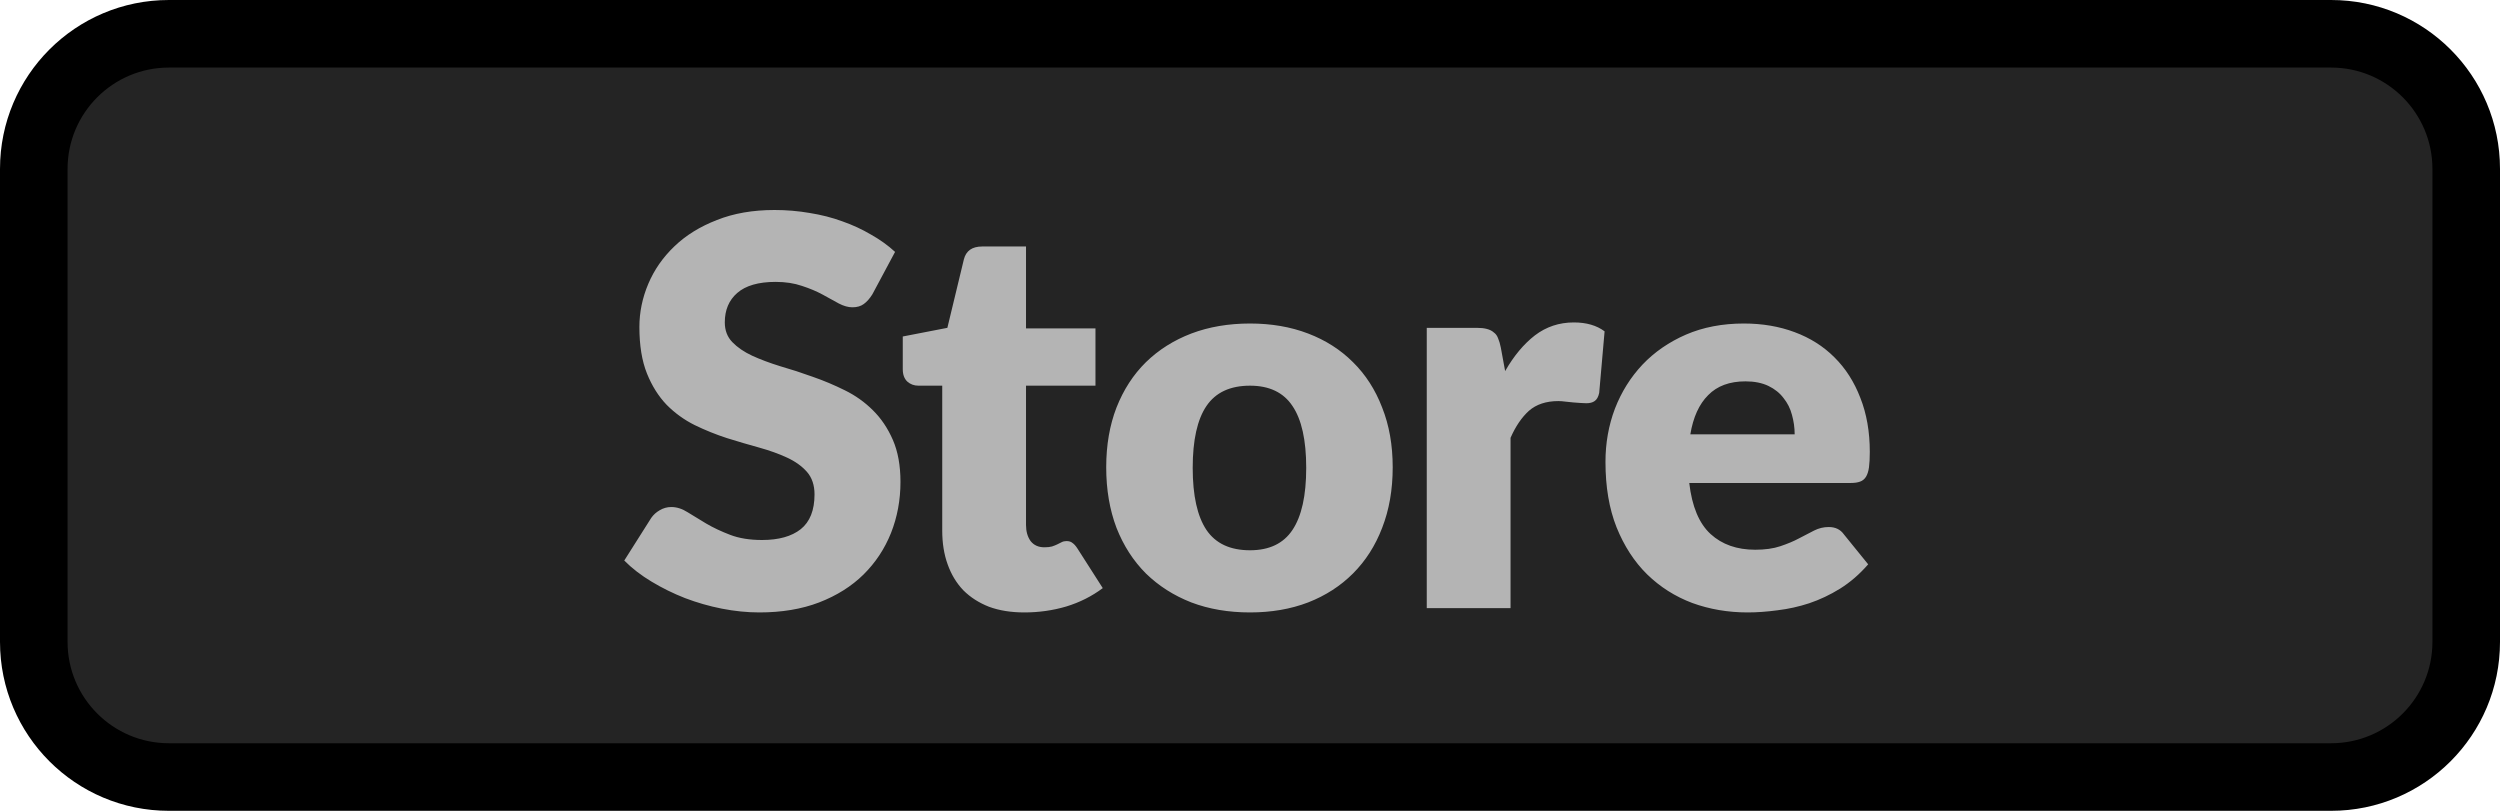
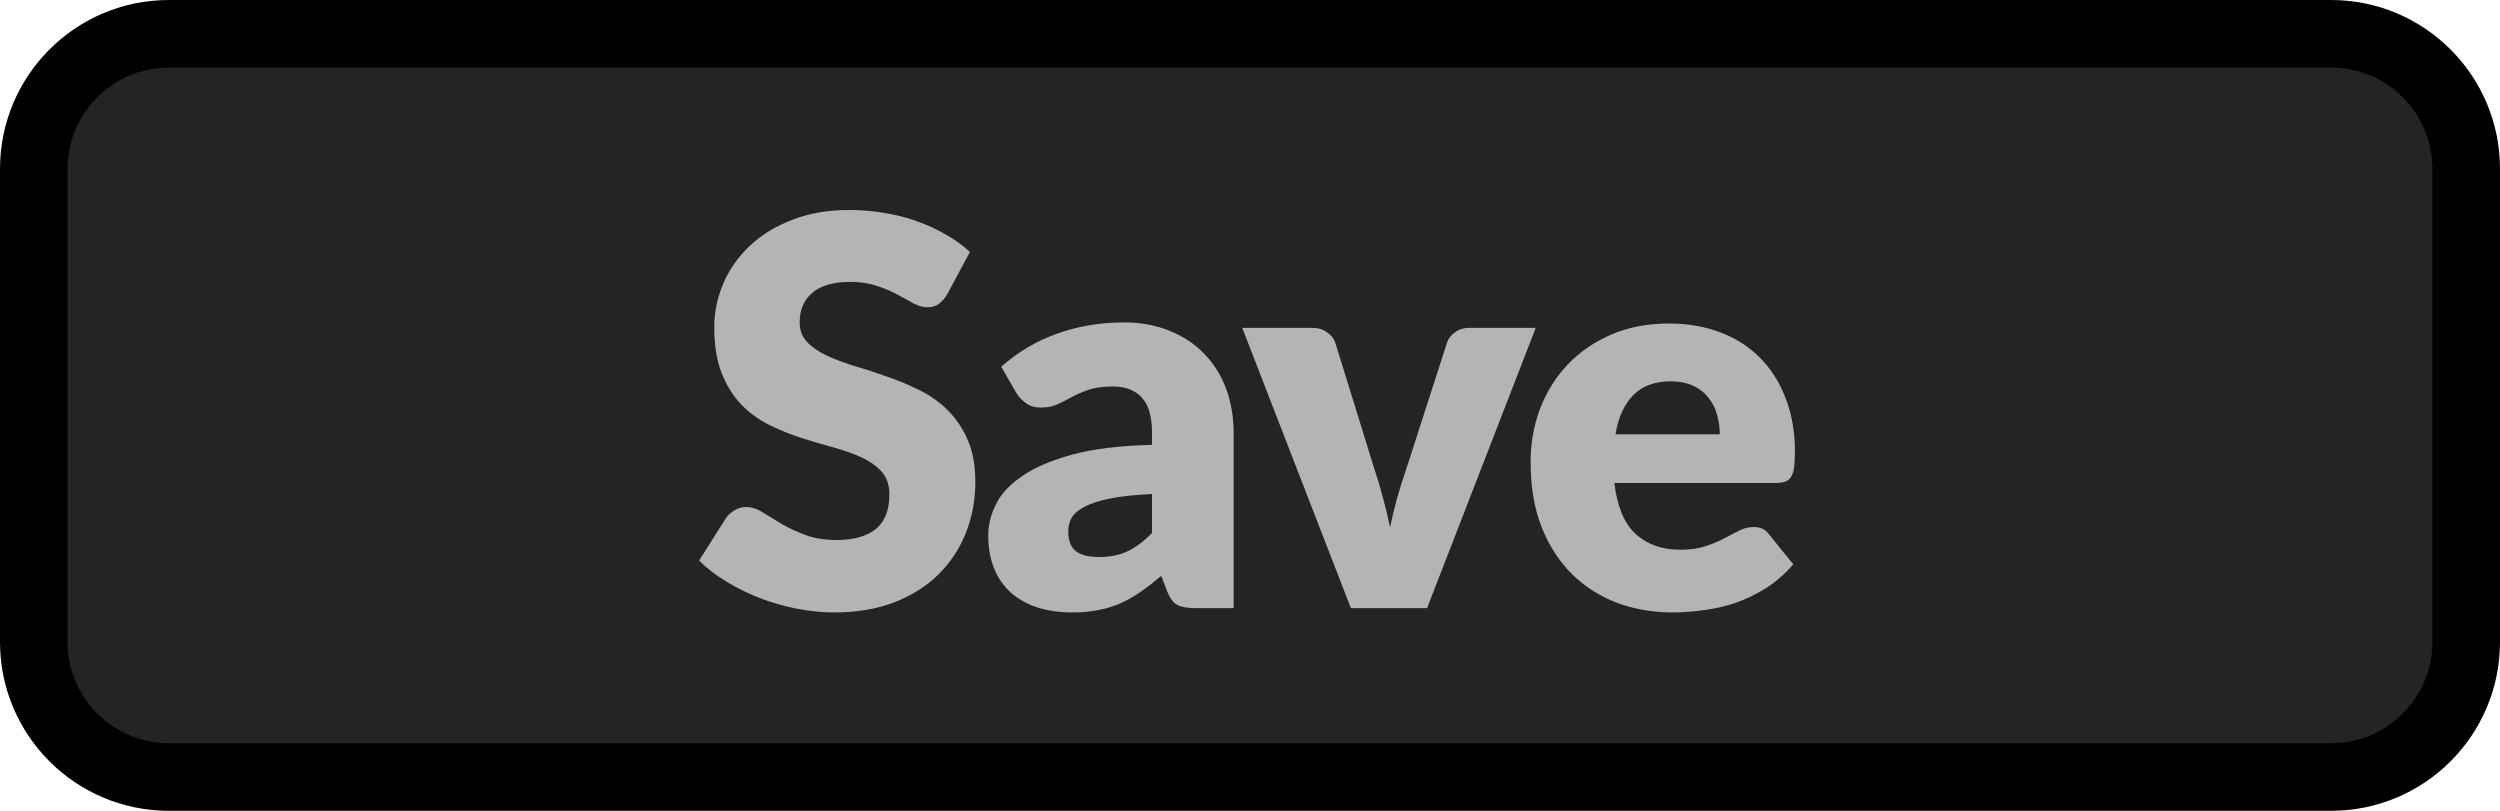
<svg xmlns="http://www.w3.org/2000/svg" width="37" height="12" viewBox="0 0 37 12" fill="none">
  <path d="M0.5 2.5C0.5 1.395 1.395 0.5 2.5 0.5H34.5C35.605 0.5 36.5 1.395 36.5 2.5V9.5C36.5 10.605 35.605 11.5 34.5 11.5H2.5C1.395 11.5 0.5 10.605 0.5 9.5V2.5Z" fill="#242424" />
-   <path d="M12.911 4.356C12.871 4.42 12.828 4.468 12.783 4.5C12.74 4.532 12.684 4.548 12.615 4.548C12.553 4.548 12.487 4.529 12.415 4.492C12.345 4.452 12.265 4.408 12.175 4.36C12.087 4.312 11.985 4.269 11.871 4.232C11.756 4.192 11.625 4.172 11.479 4.172C11.225 4.172 11.036 4.227 10.911 4.336C10.788 4.443 10.727 4.588 10.727 4.772C10.727 4.889 10.764 4.987 10.839 5.064C10.913 5.141 11.011 5.208 11.131 5.264C11.253 5.32 11.392 5.372 11.547 5.42C11.704 5.465 11.864 5.517 12.027 5.576C12.189 5.632 12.348 5.699 12.503 5.776C12.66 5.853 12.799 5.952 12.919 6.072C13.041 6.192 13.14 6.339 13.215 6.512C13.289 6.683 13.327 6.889 13.327 7.132C13.327 7.401 13.28 7.653 13.187 7.888C13.093 8.123 12.957 8.328 12.779 8.504C12.603 8.677 12.384 8.815 12.123 8.916C11.864 9.015 11.569 9.064 11.239 9.064C11.057 9.064 10.872 9.045 10.683 9.008C10.496 8.971 10.315 8.919 10.139 8.852C9.963 8.783 9.797 8.701 9.643 8.608C9.488 8.515 9.353 8.411 9.239 8.296L9.639 7.664C9.671 7.619 9.712 7.581 9.763 7.552C9.816 7.52 9.873 7.504 9.935 7.504C10.015 7.504 10.095 7.529 10.175 7.58C10.257 7.631 10.349 7.687 10.451 7.748C10.555 7.809 10.673 7.865 10.807 7.916C10.94 7.967 11.097 7.992 11.279 7.992C11.524 7.992 11.715 7.939 11.851 7.832C11.987 7.723 12.055 7.551 12.055 7.316C12.055 7.18 12.017 7.069 11.943 6.984C11.868 6.899 11.769 6.828 11.647 6.772C11.527 6.716 11.389 6.667 11.235 6.624C11.08 6.581 10.921 6.535 10.759 6.484C10.596 6.431 10.437 6.367 10.283 6.292C10.128 6.215 9.989 6.115 9.867 5.992C9.747 5.867 9.649 5.712 9.575 5.528C9.5 5.341 9.463 5.112 9.463 4.84C9.463 4.621 9.507 4.408 9.595 4.2C9.683 3.992 9.812 3.807 9.983 3.644C10.153 3.481 10.363 3.352 10.611 3.256C10.859 3.157 11.143 3.108 11.463 3.108C11.641 3.108 11.815 3.123 11.983 3.152C12.153 3.179 12.315 3.22 12.467 3.276C12.619 3.329 12.76 3.395 12.891 3.472C13.024 3.547 13.143 3.632 13.247 3.728L12.911 4.356ZM15.161 9.064C14.963 9.064 14.789 9.036 14.637 8.98C14.487 8.921 14.361 8.84 14.257 8.736C14.155 8.629 14.078 8.501 14.025 8.352C13.971 8.203 13.945 8.036 13.945 7.852V5.708H13.593C13.529 5.708 13.474 5.688 13.429 5.648C13.383 5.605 13.361 5.544 13.361 5.464V4.98L14.021 4.852L14.265 3.84C14.297 3.712 14.387 3.648 14.537 3.648H15.185V4.86H16.213V5.708H15.185V7.768C15.185 7.864 15.207 7.944 15.253 8.008C15.301 8.069 15.369 8.1 15.457 8.1C15.502 8.1 15.539 8.096 15.569 8.088C15.601 8.077 15.627 8.067 15.649 8.056C15.673 8.043 15.694 8.032 15.713 8.024C15.734 8.013 15.758 8.008 15.785 8.008C15.822 8.008 15.851 8.017 15.873 8.036C15.897 8.052 15.921 8.079 15.945 8.116L16.321 8.704C16.161 8.824 15.981 8.915 15.781 8.976C15.581 9.035 15.374 9.064 15.161 9.064ZM18.5 4.788C18.815 4.788 19.101 4.837 19.36 4.936C19.619 5.035 19.84 5.176 20.024 5.36C20.211 5.544 20.355 5.768 20.456 6.032C20.56 6.293 20.612 6.588 20.612 6.916C20.612 7.247 20.56 7.545 20.456 7.812C20.355 8.076 20.211 8.301 20.024 8.488C19.84 8.672 19.619 8.815 19.36 8.916C19.101 9.015 18.815 9.064 18.5 9.064C18.183 9.064 17.893 9.015 17.632 8.916C17.373 8.815 17.149 8.672 16.96 8.488C16.773 8.301 16.628 8.076 16.524 7.812C16.423 7.545 16.372 7.247 16.372 6.916C16.372 6.588 16.423 6.293 16.524 6.032C16.628 5.768 16.773 5.544 16.96 5.36C17.149 5.176 17.373 5.035 17.632 4.936C17.893 4.837 18.183 4.788 18.5 4.788ZM18.5 8.144C18.785 8.144 18.995 8.044 19.128 7.844C19.264 7.641 19.332 7.335 19.332 6.924C19.332 6.513 19.264 6.208 19.128 6.008C18.995 5.808 18.785 5.708 18.5 5.708C18.207 5.708 17.992 5.808 17.856 6.008C17.72 6.208 17.652 6.513 17.652 6.924C17.652 7.335 17.72 7.641 17.856 7.844C17.992 8.044 18.207 8.144 18.5 8.144ZM22.276 5.492C22.404 5.268 22.551 5.092 22.716 4.964C22.884 4.836 23.076 4.772 23.292 4.772C23.479 4.772 23.631 4.816 23.748 4.904L23.668 5.816C23.655 5.875 23.632 5.915 23.6 5.936C23.571 5.957 23.53 5.968 23.476 5.968C23.455 5.968 23.427 5.967 23.392 5.964C23.358 5.961 23.322 5.959 23.284 5.956C23.247 5.951 23.208 5.947 23.168 5.944C23.131 5.939 23.096 5.936 23.064 5.936C22.883 5.936 22.738 5.984 22.628 6.08C22.522 6.176 22.431 6.309 22.356 6.48V9H21.116V4.852H21.852C21.914 4.852 21.964 4.857 22.004 4.868C22.047 4.879 22.082 4.896 22.108 4.92C22.138 4.941 22.159 4.971 22.172 5.008C22.188 5.045 22.202 5.091 22.212 5.144L22.276 5.492ZM26.561 6.428C26.561 6.329 26.547 6.233 26.521 6.14C26.497 6.047 26.455 5.964 26.397 5.892C26.341 5.817 26.266 5.757 26.173 5.712C26.079 5.667 25.966 5.644 25.833 5.644C25.598 5.644 25.414 5.712 25.281 5.848C25.147 5.981 25.059 6.175 25.017 6.428H26.561ZM25.001 7.148C25.041 7.495 25.146 7.747 25.317 7.904C25.487 8.059 25.707 8.136 25.977 8.136C26.121 8.136 26.245 8.119 26.349 8.084C26.453 8.049 26.545 8.011 26.625 7.968C26.707 7.925 26.782 7.887 26.849 7.852C26.918 7.817 26.99 7.8 27.065 7.8C27.163 7.8 27.238 7.836 27.289 7.908L27.649 8.352C27.521 8.499 27.382 8.619 27.233 8.712C27.086 8.803 26.934 8.875 26.777 8.928C26.622 8.979 26.466 9.013 26.309 9.032C26.154 9.053 26.006 9.064 25.865 9.064C25.574 9.064 25.301 9.017 25.045 8.924C24.791 8.828 24.569 8.687 24.377 8.5C24.187 8.313 24.037 8.081 23.925 7.804C23.815 7.527 23.761 7.204 23.761 6.836C23.761 6.559 23.807 6.296 23.901 6.048C23.997 5.8 24.133 5.583 24.309 5.396C24.487 5.209 24.702 5.061 24.953 4.952C25.206 4.843 25.491 4.788 25.809 4.788C26.083 4.788 26.334 4.831 26.561 4.916C26.79 5.001 26.986 5.125 27.149 5.288C27.314 5.451 27.442 5.651 27.533 5.888C27.626 6.123 27.673 6.389 27.673 6.688C27.673 6.781 27.669 6.857 27.661 6.916C27.653 6.975 27.638 7.021 27.617 7.056C27.595 7.091 27.566 7.115 27.529 7.128C27.494 7.141 27.449 7.148 27.393 7.148H25.001Z" fill="#B4B4B4" />
+   <path d="M14.019 4.356C13.979 4.42 13.936 4.468 13.891 4.5C13.848 4.532 13.792 4.548 13.723 4.548C13.661 4.548 13.595 4.529 13.523 4.492C13.453 4.452 13.373 4.408 13.283 4.36C13.195 4.312 13.093 4.269 12.979 4.232C12.864 4.192 12.733 4.172 12.587 4.172C12.333 4.172 12.144 4.227 12.019 4.336C11.896 4.443 11.835 4.588 11.835 4.772C11.835 4.889 11.872 4.987 11.947 5.064C12.021 5.141 12.119 5.208 12.239 5.264C12.361 5.32 12.5 5.372 12.655 5.42C12.812 5.465 12.972 5.517 13.135 5.576C13.297 5.632 13.456 5.699 13.611 5.776C13.768 5.853 13.907 5.952 14.027 6.072C14.149 6.192 14.248 6.339 14.323 6.512C14.397 6.683 14.435 6.889 14.435 7.132C14.435 7.401 14.388 7.653 14.295 7.888C14.201 8.123 14.065 8.328 13.887 8.504C13.711 8.677 13.492 8.815 13.231 8.916C12.972 9.015 12.677 9.064 12.347 9.064C12.165 9.064 11.98 9.045 11.791 9.008C11.604 8.971 11.423 8.919 11.247 8.852C11.071 8.783 10.905 8.701 10.751 8.608C10.596 8.515 10.461 8.411 10.347 8.296L10.747 7.664C10.779 7.619 10.82 7.581 10.871 7.552C10.924 7.52 10.981 7.504 11.043 7.504C11.123 7.504 11.203 7.529 11.283 7.58C11.365 7.631 11.457 7.687 11.559 7.748C11.663 7.809 11.781 7.865 11.915 7.916C12.048 7.967 12.205 7.992 12.387 7.992C12.632 7.992 12.823 7.939 12.959 7.832C13.095 7.723 13.163 7.551 13.163 7.316C13.163 7.18 13.125 7.069 13.051 6.984C12.976 6.899 12.877 6.828 12.755 6.772C12.635 6.716 12.497 6.667 12.343 6.624C12.188 6.581 12.029 6.535 11.867 6.484C11.704 6.431 11.545 6.367 11.391 6.292C11.236 6.215 11.097 6.115 10.975 5.992C10.855 5.867 10.757 5.712 10.683 5.528C10.608 5.341 10.571 5.112 10.571 4.84C10.571 4.621 10.615 4.408 10.703 4.2C10.791 3.992 10.92 3.807 11.091 3.644C11.261 3.481 11.471 3.352 11.719 3.256C11.967 3.157 12.251 3.108 12.571 3.108C12.749 3.108 12.923 3.123 13.091 3.152C13.261 3.179 13.423 3.22 13.575 3.276C13.727 3.329 13.868 3.395 13.999 3.472C14.132 3.547 14.251 3.632 14.355 3.728L14.019 4.356ZM17.05 7.312C16.802 7.323 16.598 7.344 16.438 7.376C16.278 7.408 16.151 7.448 16.058 7.496C15.964 7.544 15.899 7.599 15.862 7.66C15.827 7.721 15.81 7.788 15.81 7.86C15.81 8.001 15.848 8.101 15.926 8.16C16.003 8.216 16.116 8.244 16.266 8.244C16.426 8.244 16.566 8.216 16.686 8.16C16.806 8.104 16.927 8.013 17.05 7.888V7.312ZM14.818 5.428C15.068 5.207 15.346 5.043 15.65 4.936C15.956 4.827 16.284 4.772 16.634 4.772C16.884 4.772 17.11 4.813 17.31 4.896C17.512 4.976 17.683 5.089 17.822 5.236C17.963 5.38 18.071 5.552 18.146 5.752C18.22 5.952 18.258 6.171 18.258 6.408V9H17.69C17.572 9 17.483 8.984 17.422 8.952C17.363 8.92 17.314 8.853 17.274 8.752L17.186 8.524C17.082 8.612 16.982 8.689 16.886 8.756C16.79 8.823 16.69 8.88 16.586 8.928C16.484 8.973 16.375 9.007 16.258 9.028C16.143 9.052 16.015 9.064 15.874 9.064C15.684 9.064 15.512 9.04 15.358 8.992C15.203 8.941 15.071 8.868 14.962 8.772C14.855 8.676 14.772 8.557 14.714 8.416C14.655 8.272 14.626 8.107 14.626 7.92C14.626 7.771 14.663 7.62 14.738 7.468C14.812 7.313 14.942 7.173 15.126 7.048C15.31 6.92 15.558 6.813 15.87 6.728C16.182 6.643 16.575 6.595 17.05 6.584V6.408C17.05 6.165 16.999 5.991 16.898 5.884C16.799 5.775 16.658 5.72 16.474 5.72C16.327 5.72 16.207 5.736 16.114 5.768C16.02 5.8 15.936 5.836 15.862 5.876C15.79 5.916 15.719 5.952 15.65 5.984C15.58 6.016 15.498 6.032 15.402 6.032C15.316 6.032 15.244 6.011 15.186 5.968C15.127 5.925 15.079 5.875 15.042 5.816L14.818 5.428ZM22.729 4.852L21.121 9H19.993L18.385 4.852H19.417C19.505 4.852 19.578 4.873 19.637 4.916C19.698 4.956 19.74 5.007 19.761 5.068L20.337 6.928C20.388 7.08 20.432 7.228 20.469 7.372C20.509 7.516 20.544 7.66 20.573 7.804C20.632 7.516 20.713 7.224 20.817 6.928L21.417 5.068C21.438 5.007 21.478 4.956 21.537 4.916C21.596 4.873 21.665 4.852 21.745 4.852H22.729ZM25.453 6.428C25.453 6.329 25.439 6.233 25.413 6.14C25.389 6.047 25.348 5.964 25.289 5.892C25.233 5.817 25.158 5.757 25.065 5.712C24.971 5.667 24.858 5.644 24.725 5.644C24.49 5.644 24.306 5.712 24.173 5.848C24.04 5.981 23.951 6.175 23.909 6.428H25.453ZM23.893 7.148C23.933 7.495 24.038 7.747 24.209 7.904C24.38 8.059 24.599 8.136 24.869 8.136C25.013 8.136 25.137 8.119 25.241 8.084C25.345 8.049 25.437 8.011 25.517 7.968C25.599 7.925 25.674 7.887 25.741 7.852C25.81 7.817 25.882 7.8 25.957 7.8C26.055 7.8 26.13 7.836 26.181 7.908L26.541 8.352C26.413 8.499 26.274 8.619 26.125 8.712C25.978 8.803 25.826 8.875 25.669 8.928C25.514 8.979 25.358 9.013 25.201 9.032C25.046 9.053 24.898 9.064 24.757 9.064C24.466 9.064 24.193 9.017 23.937 8.924C23.683 8.828 23.461 8.687 23.269 8.5C23.079 8.313 22.929 8.081 22.817 7.804C22.707 7.527 22.653 7.204 22.653 6.836C22.653 6.559 22.7 6.296 22.793 6.048C22.889 5.8 23.025 5.583 23.201 5.396C23.38 5.209 23.594 5.061 23.845 4.952C24.098 4.843 24.384 4.788 24.701 4.788C24.976 4.788 25.226 4.831 25.453 4.916C25.682 5.001 25.878 5.125 26.041 5.288C26.206 5.451 26.334 5.651 26.425 5.888C26.518 6.123 26.565 6.389 26.565 6.688C26.565 6.781 26.561 6.857 26.553 6.916C26.545 6.975 26.53 7.021 26.509 7.056C26.488 7.091 26.458 7.115 26.421 7.128C26.386 7.141 26.341 7.148 26.285 7.148H23.893Z" fill="#B4B4B4" />
  <path d="M2.5 1H34.5V0H2.5V1ZM36 2.5V9.5H37V2.5H36ZM34.5 11H2.5V12H34.5V11ZM1 9.5V2.5H0V9.5H1ZM2.5 11C1.672 11 1 10.328 1 9.5H0C0 10.881 1.119 12 2.5 12V11ZM36 9.5C36 10.328 35.328 11 34.5 11V12C35.881 12 37 10.881 37 9.5H36ZM34.5 1C35.328 1 36 1.672 36 2.5H37C37 1.119 35.881 0 34.5 0V1ZM2.5 0C1.119 0 0 1.119 0 2.5H1C1 1.672 1.672 1 2.5 1V0Z" fill="black" />
</svg>
